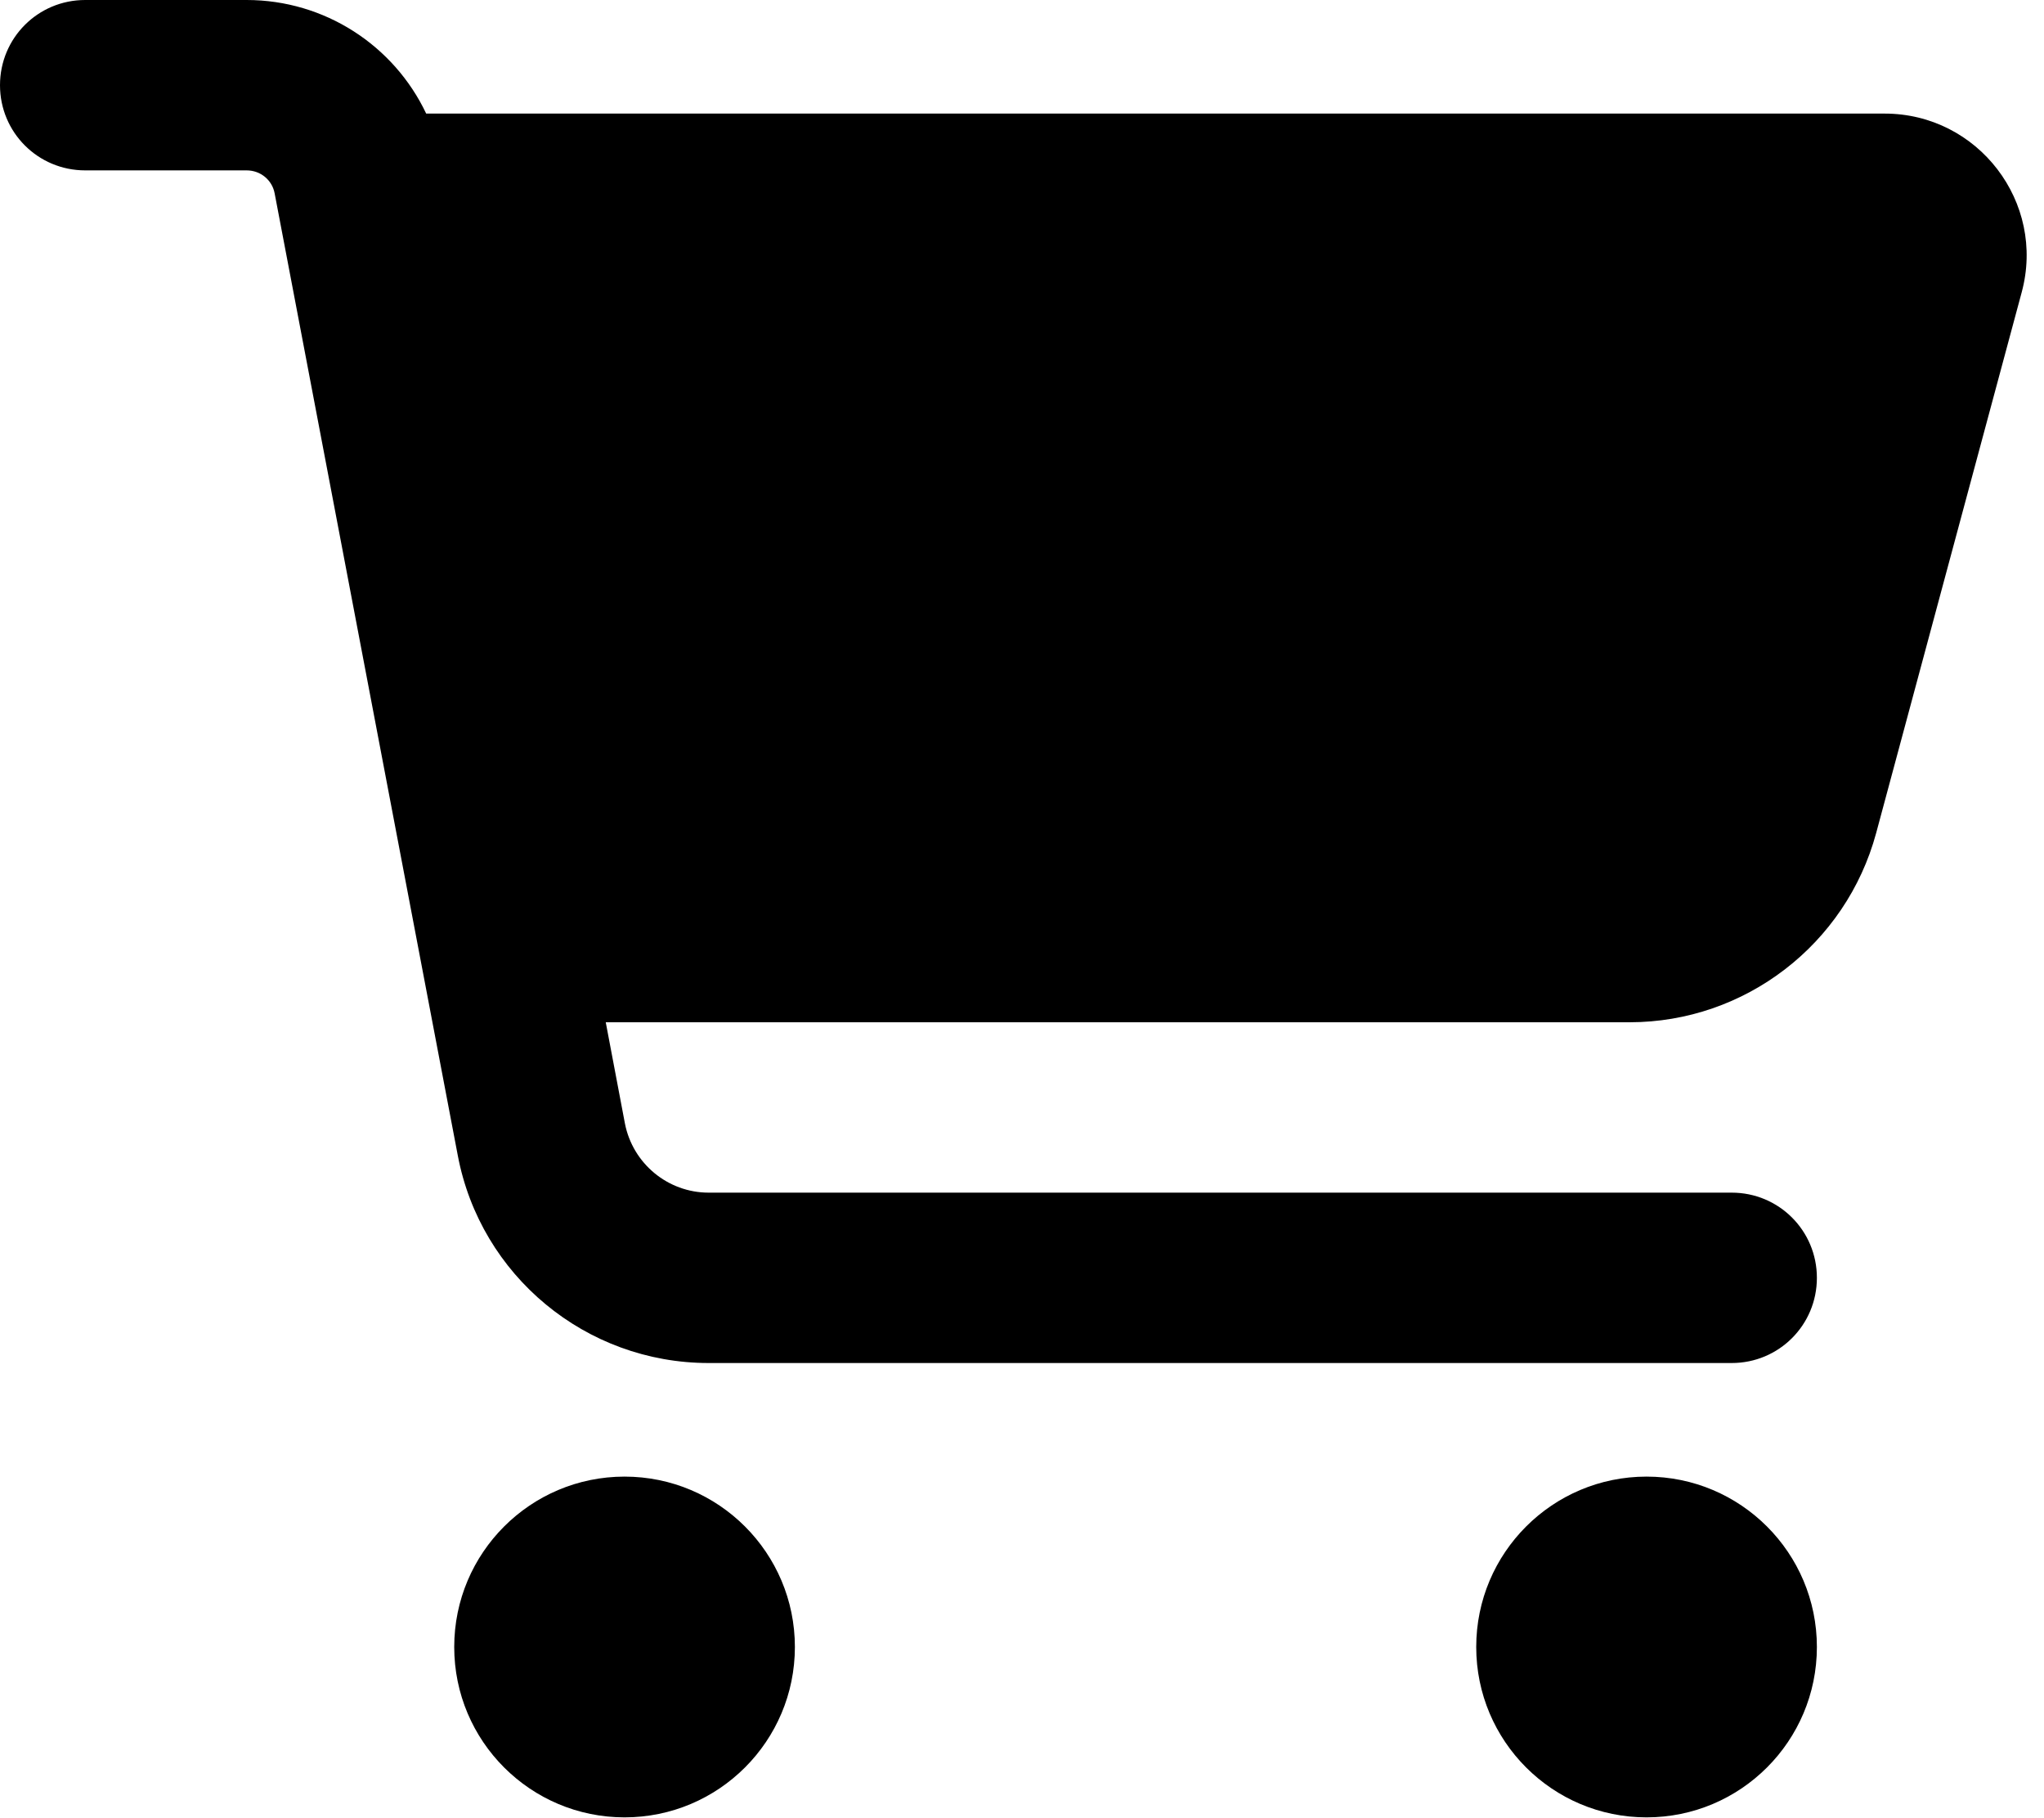
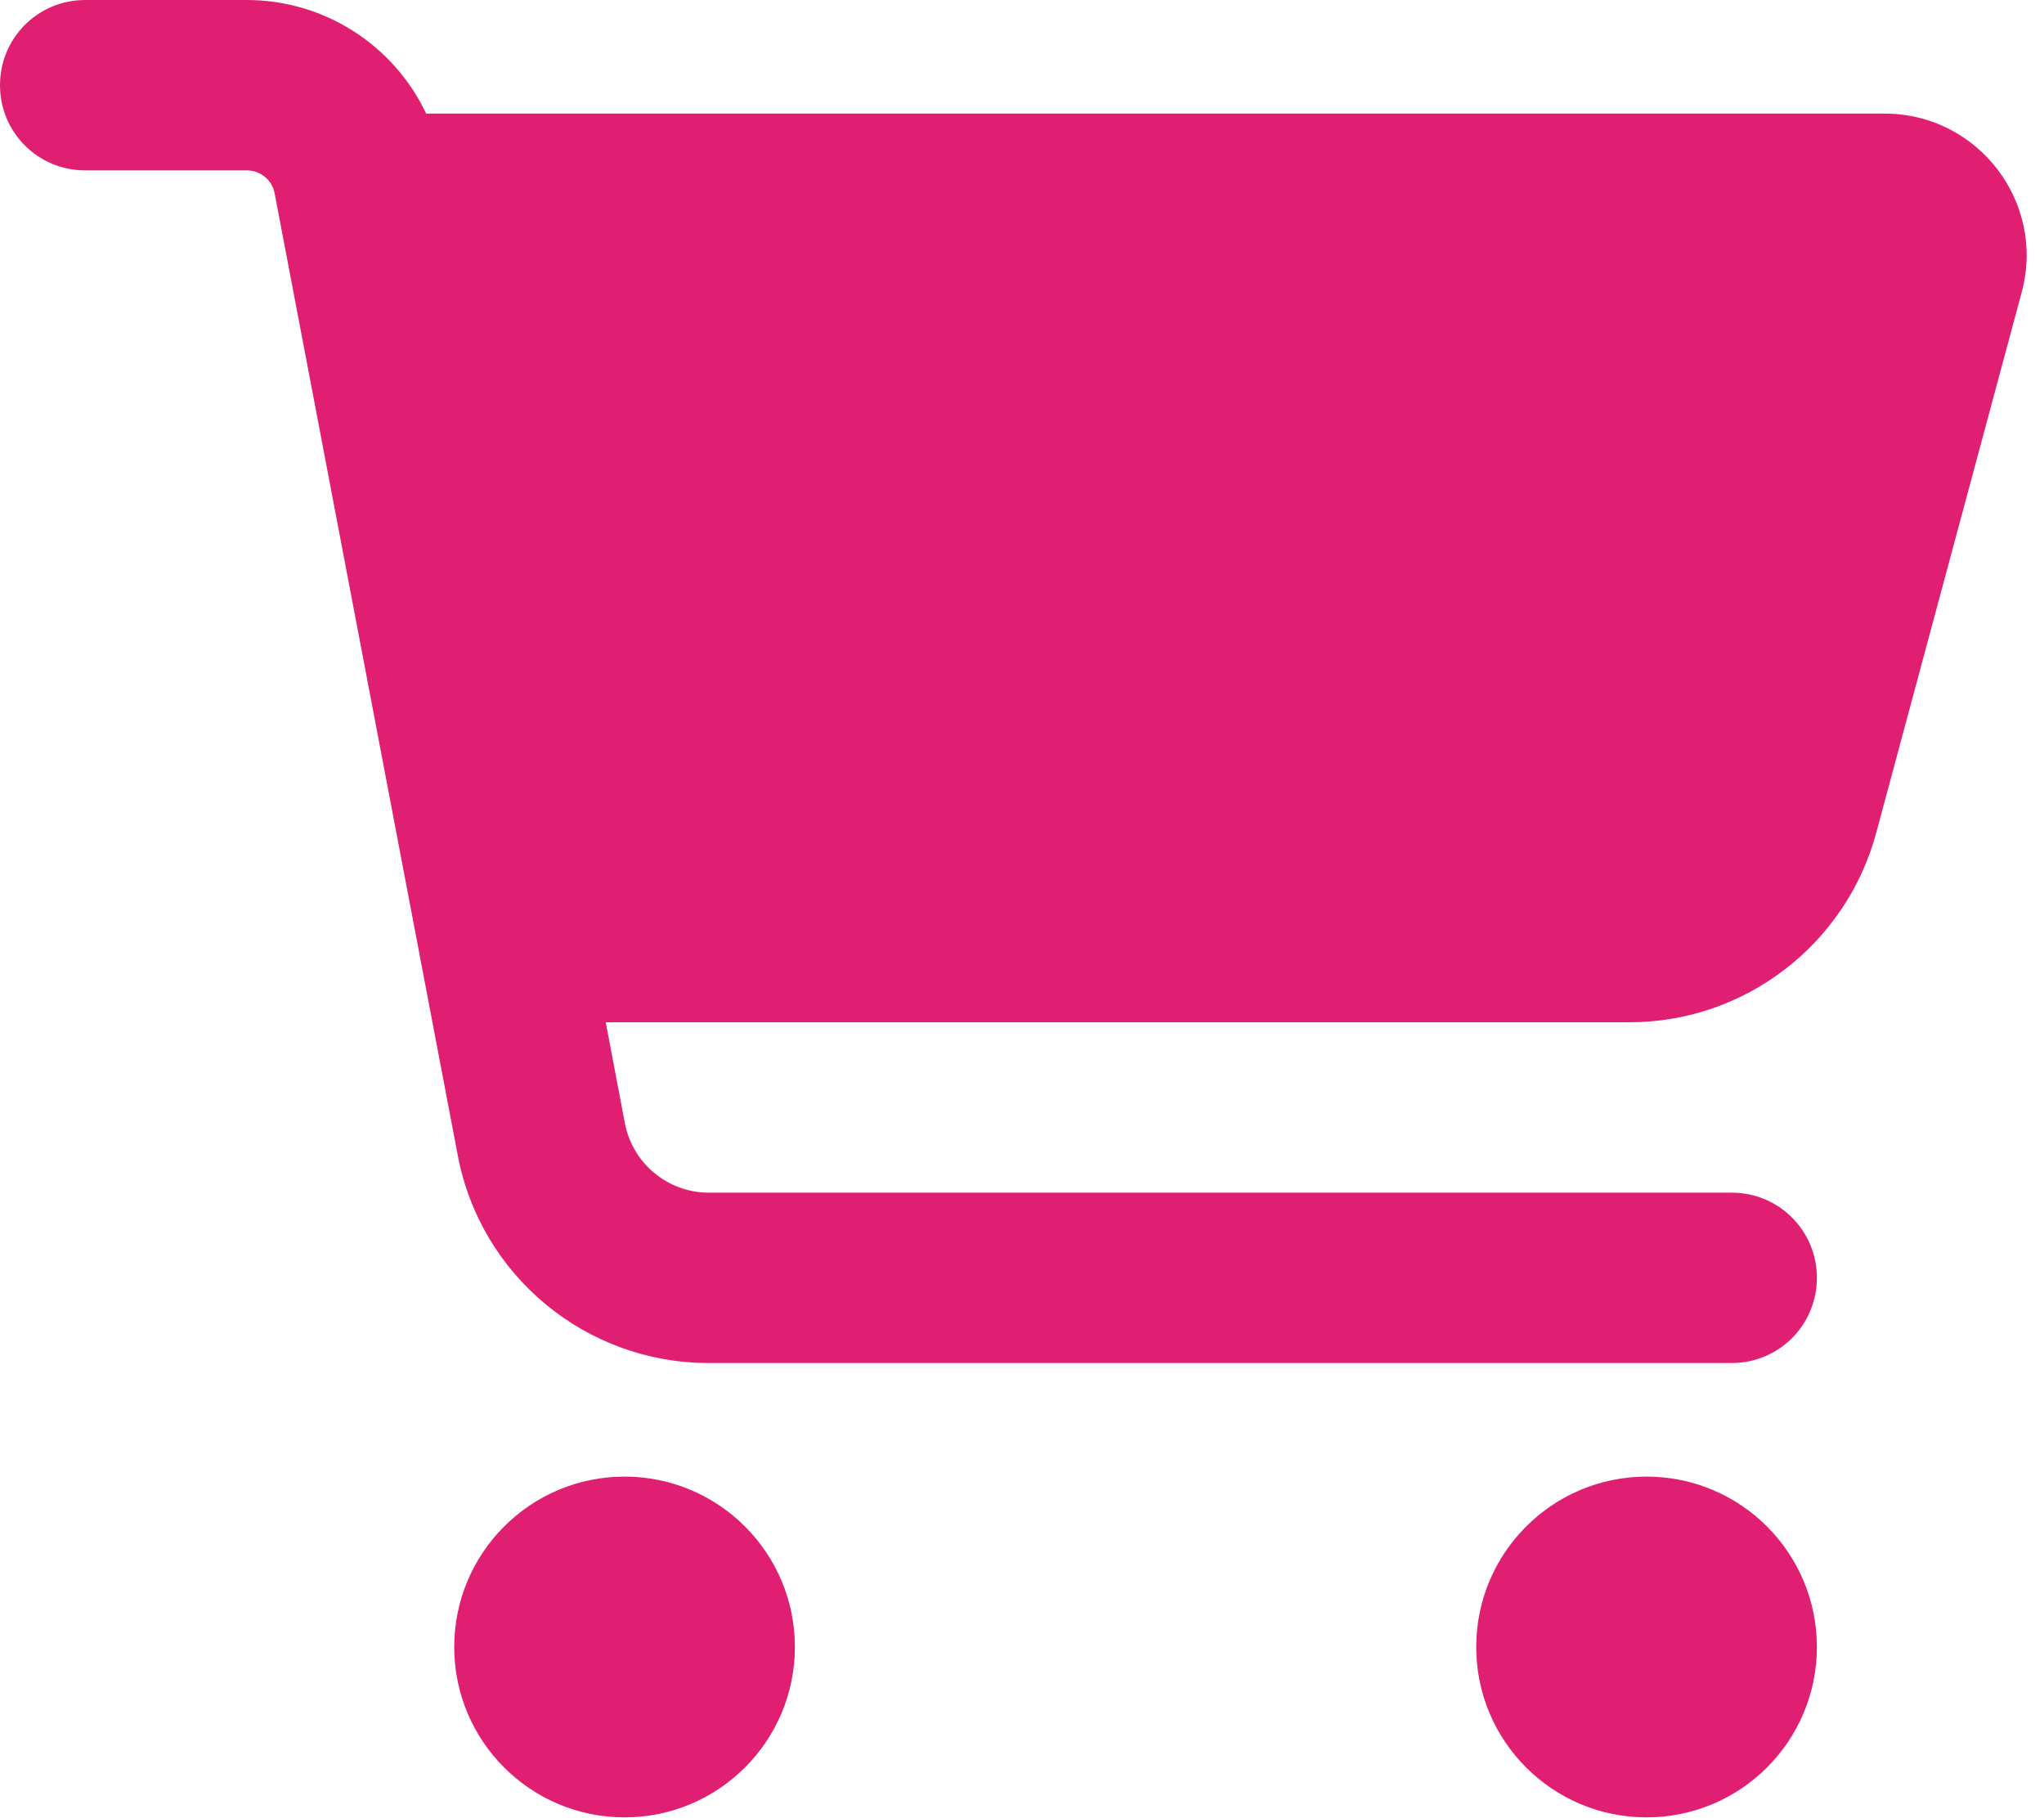
<svg xmlns="http://www.w3.org/2000/svg" viewBox="0 0 576 512">
-   <path d="M0 24C0 10.7 10.7 0 24 0L69.5 0c22 0 41.5 12.8 50.6 32l411 0c26.3 0 45.5 25 38.6 50.4l-41 152.3c-8.5 31.4-37 53.3-69.5 53.3l-288.5 0 5.4 28.5c2.2 11.3 12.1 19.5 23.6 19.5L488 336c13.3 0 24 10.7 24 24s-10.7 24-24 24l-288.3 0c-34.6 0-64.3-24.6-70.7-58.5L77.4 54.5c-.7-3.8-4-6.5-7.9-6.5L24 48C10.7 48 0 37.3 0 24zM128 464a48 48 0 1 1 96 0 48 48 0 1 1 -96 0zm336-48a48 48 0 1 1 0 96 48 48 0 1 1 0-96z" />
+   <path d="M0 24C0 10.7 10.7 0 24 0L69.5 0c22 0 41.5 12.8 50.6 32l411 0c26.3 0 45.5 25 38.6 50.4l-41 152.3c-8.5 31.4-37 53.3-69.5 53.3l-288.5 0 5.4 28.5c2.2 11.3 12.1 19.5 23.6 19.5L488 336c13.3 0 24 10.7 24 24s-10.7 24-24 24l-288.3 0c-34.6 0-64.3-24.6-70.7-58.5L77.4 54.5c-.7-3.8-4-6.5-7.9-6.5L24 48C10.7 48 0 37.3 0 24zM128 464a48 48 0 1 1 96 0 48 48 0 1 1 -96 0zm336-48a48 48 0 1 1 0 96 48 48 0 1 1 0-96z" fill="#E01F73" />
</svg>
